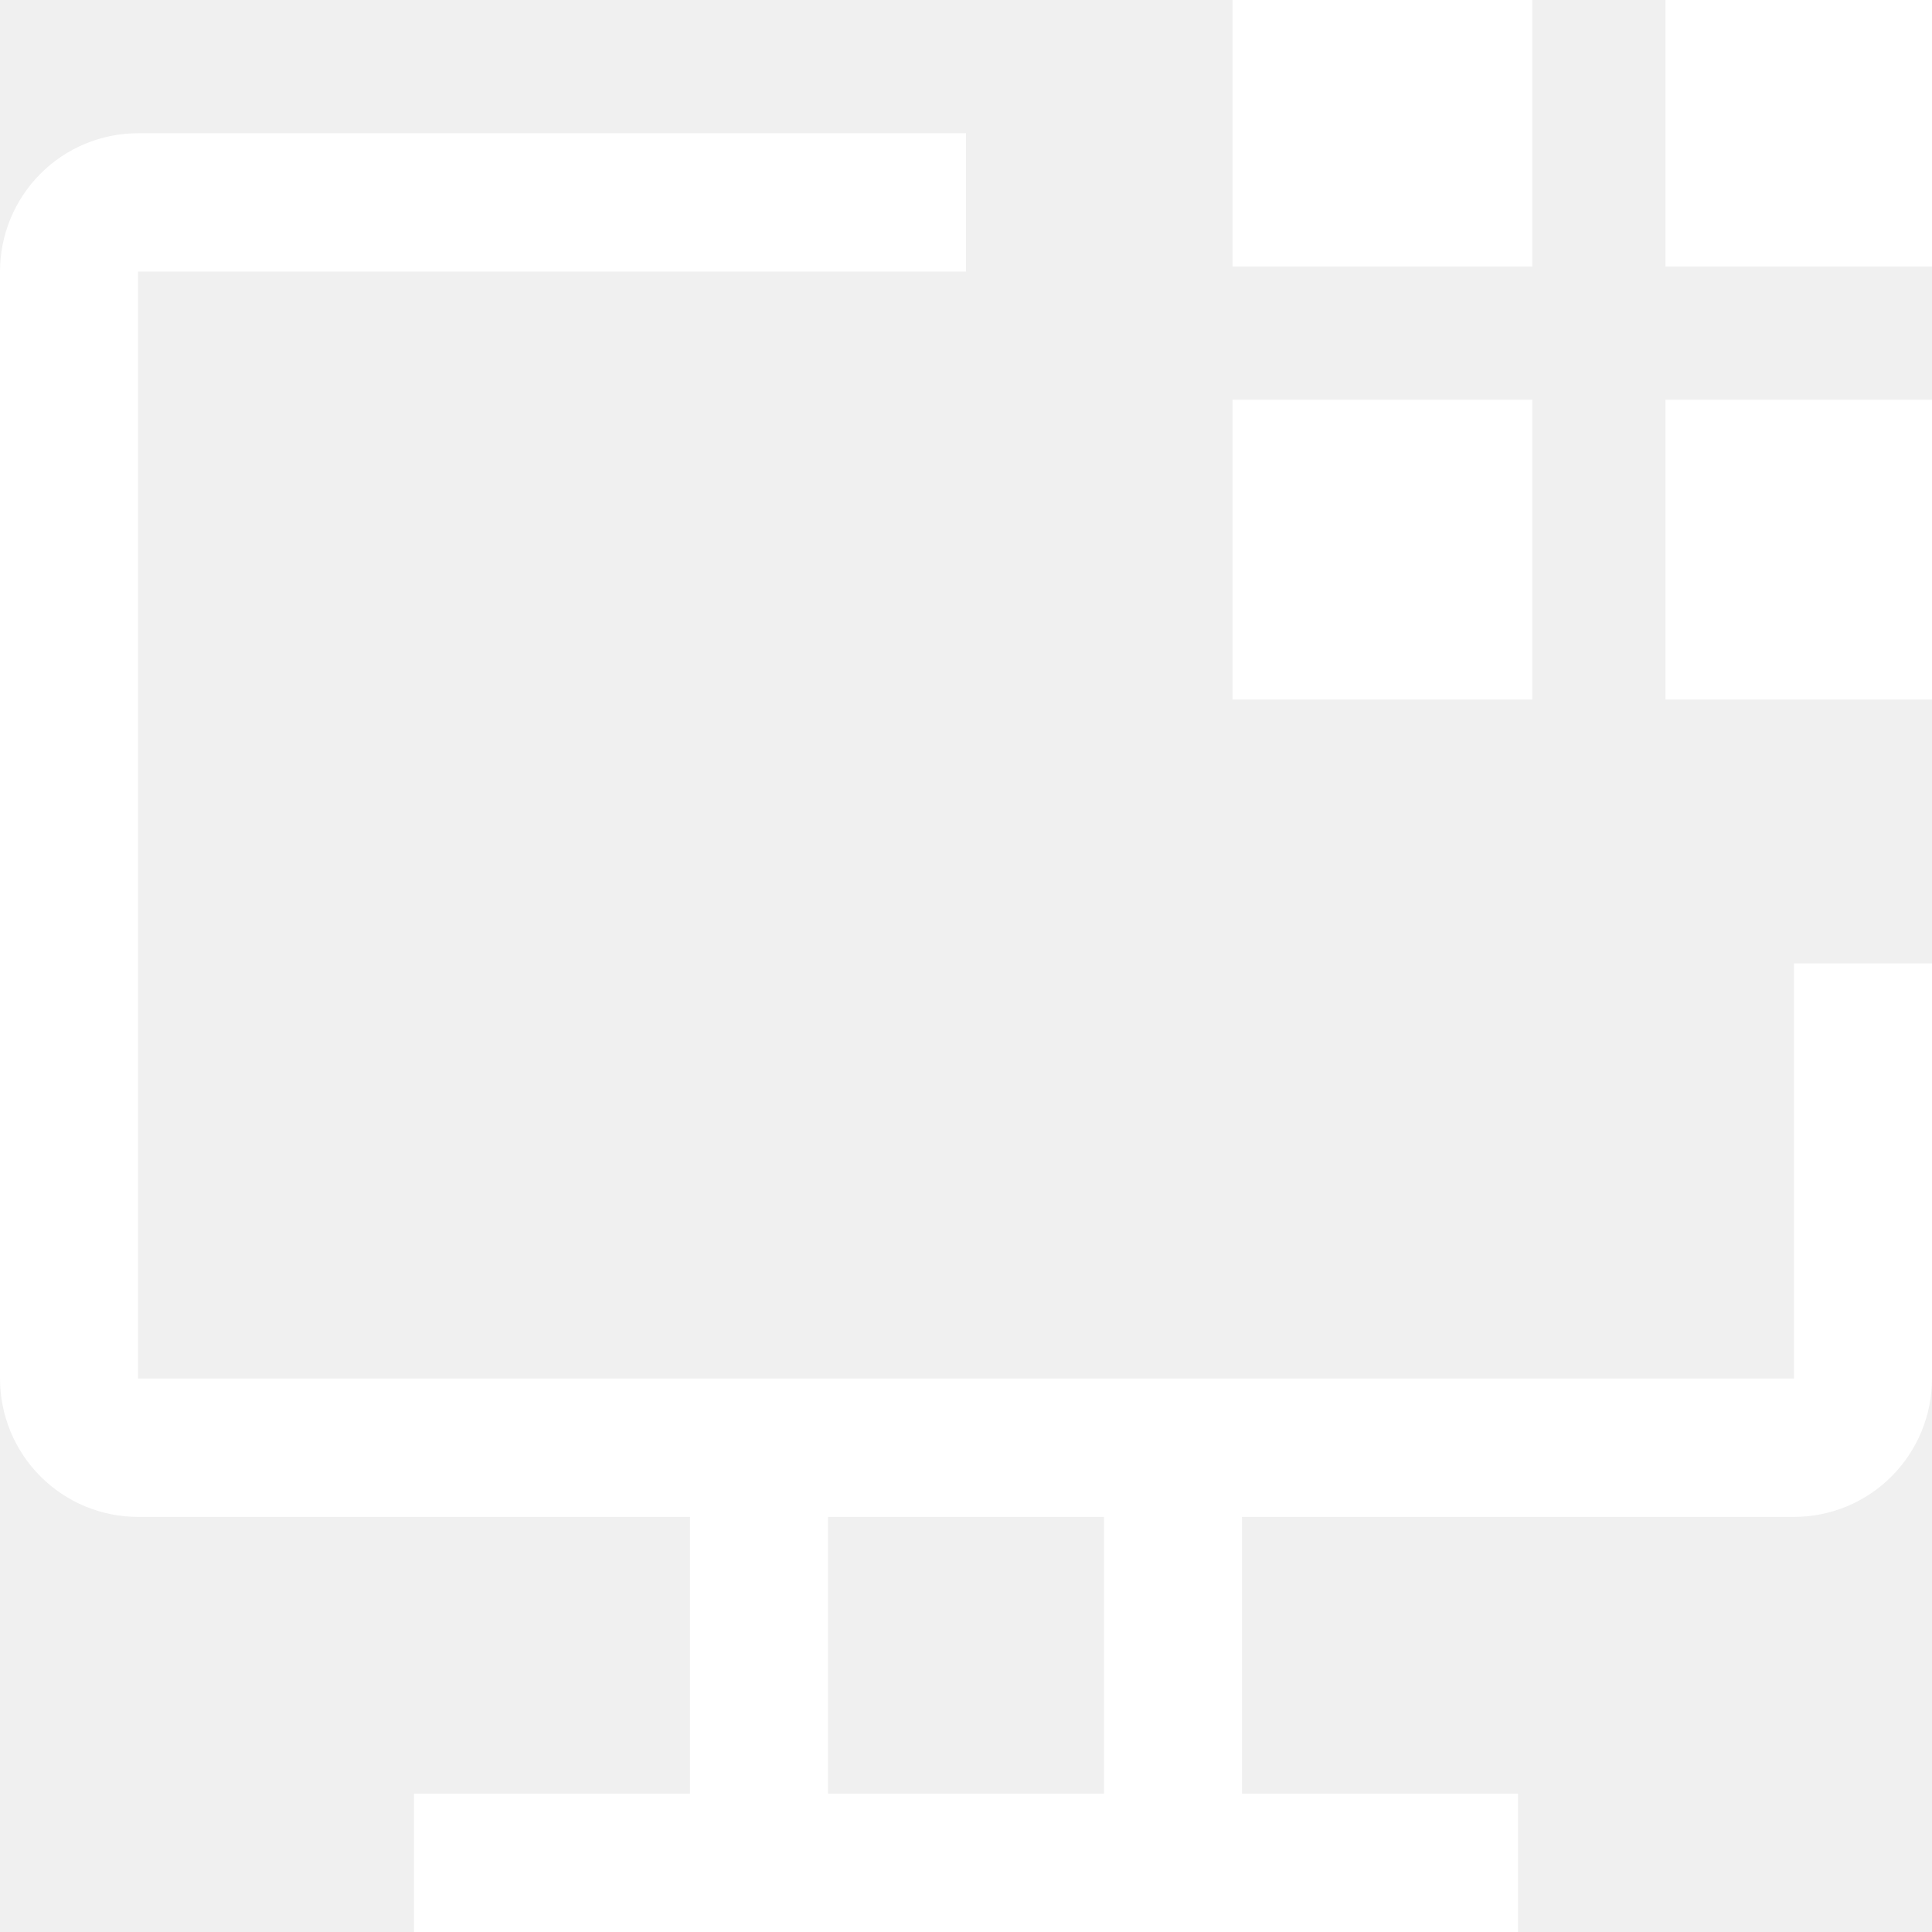
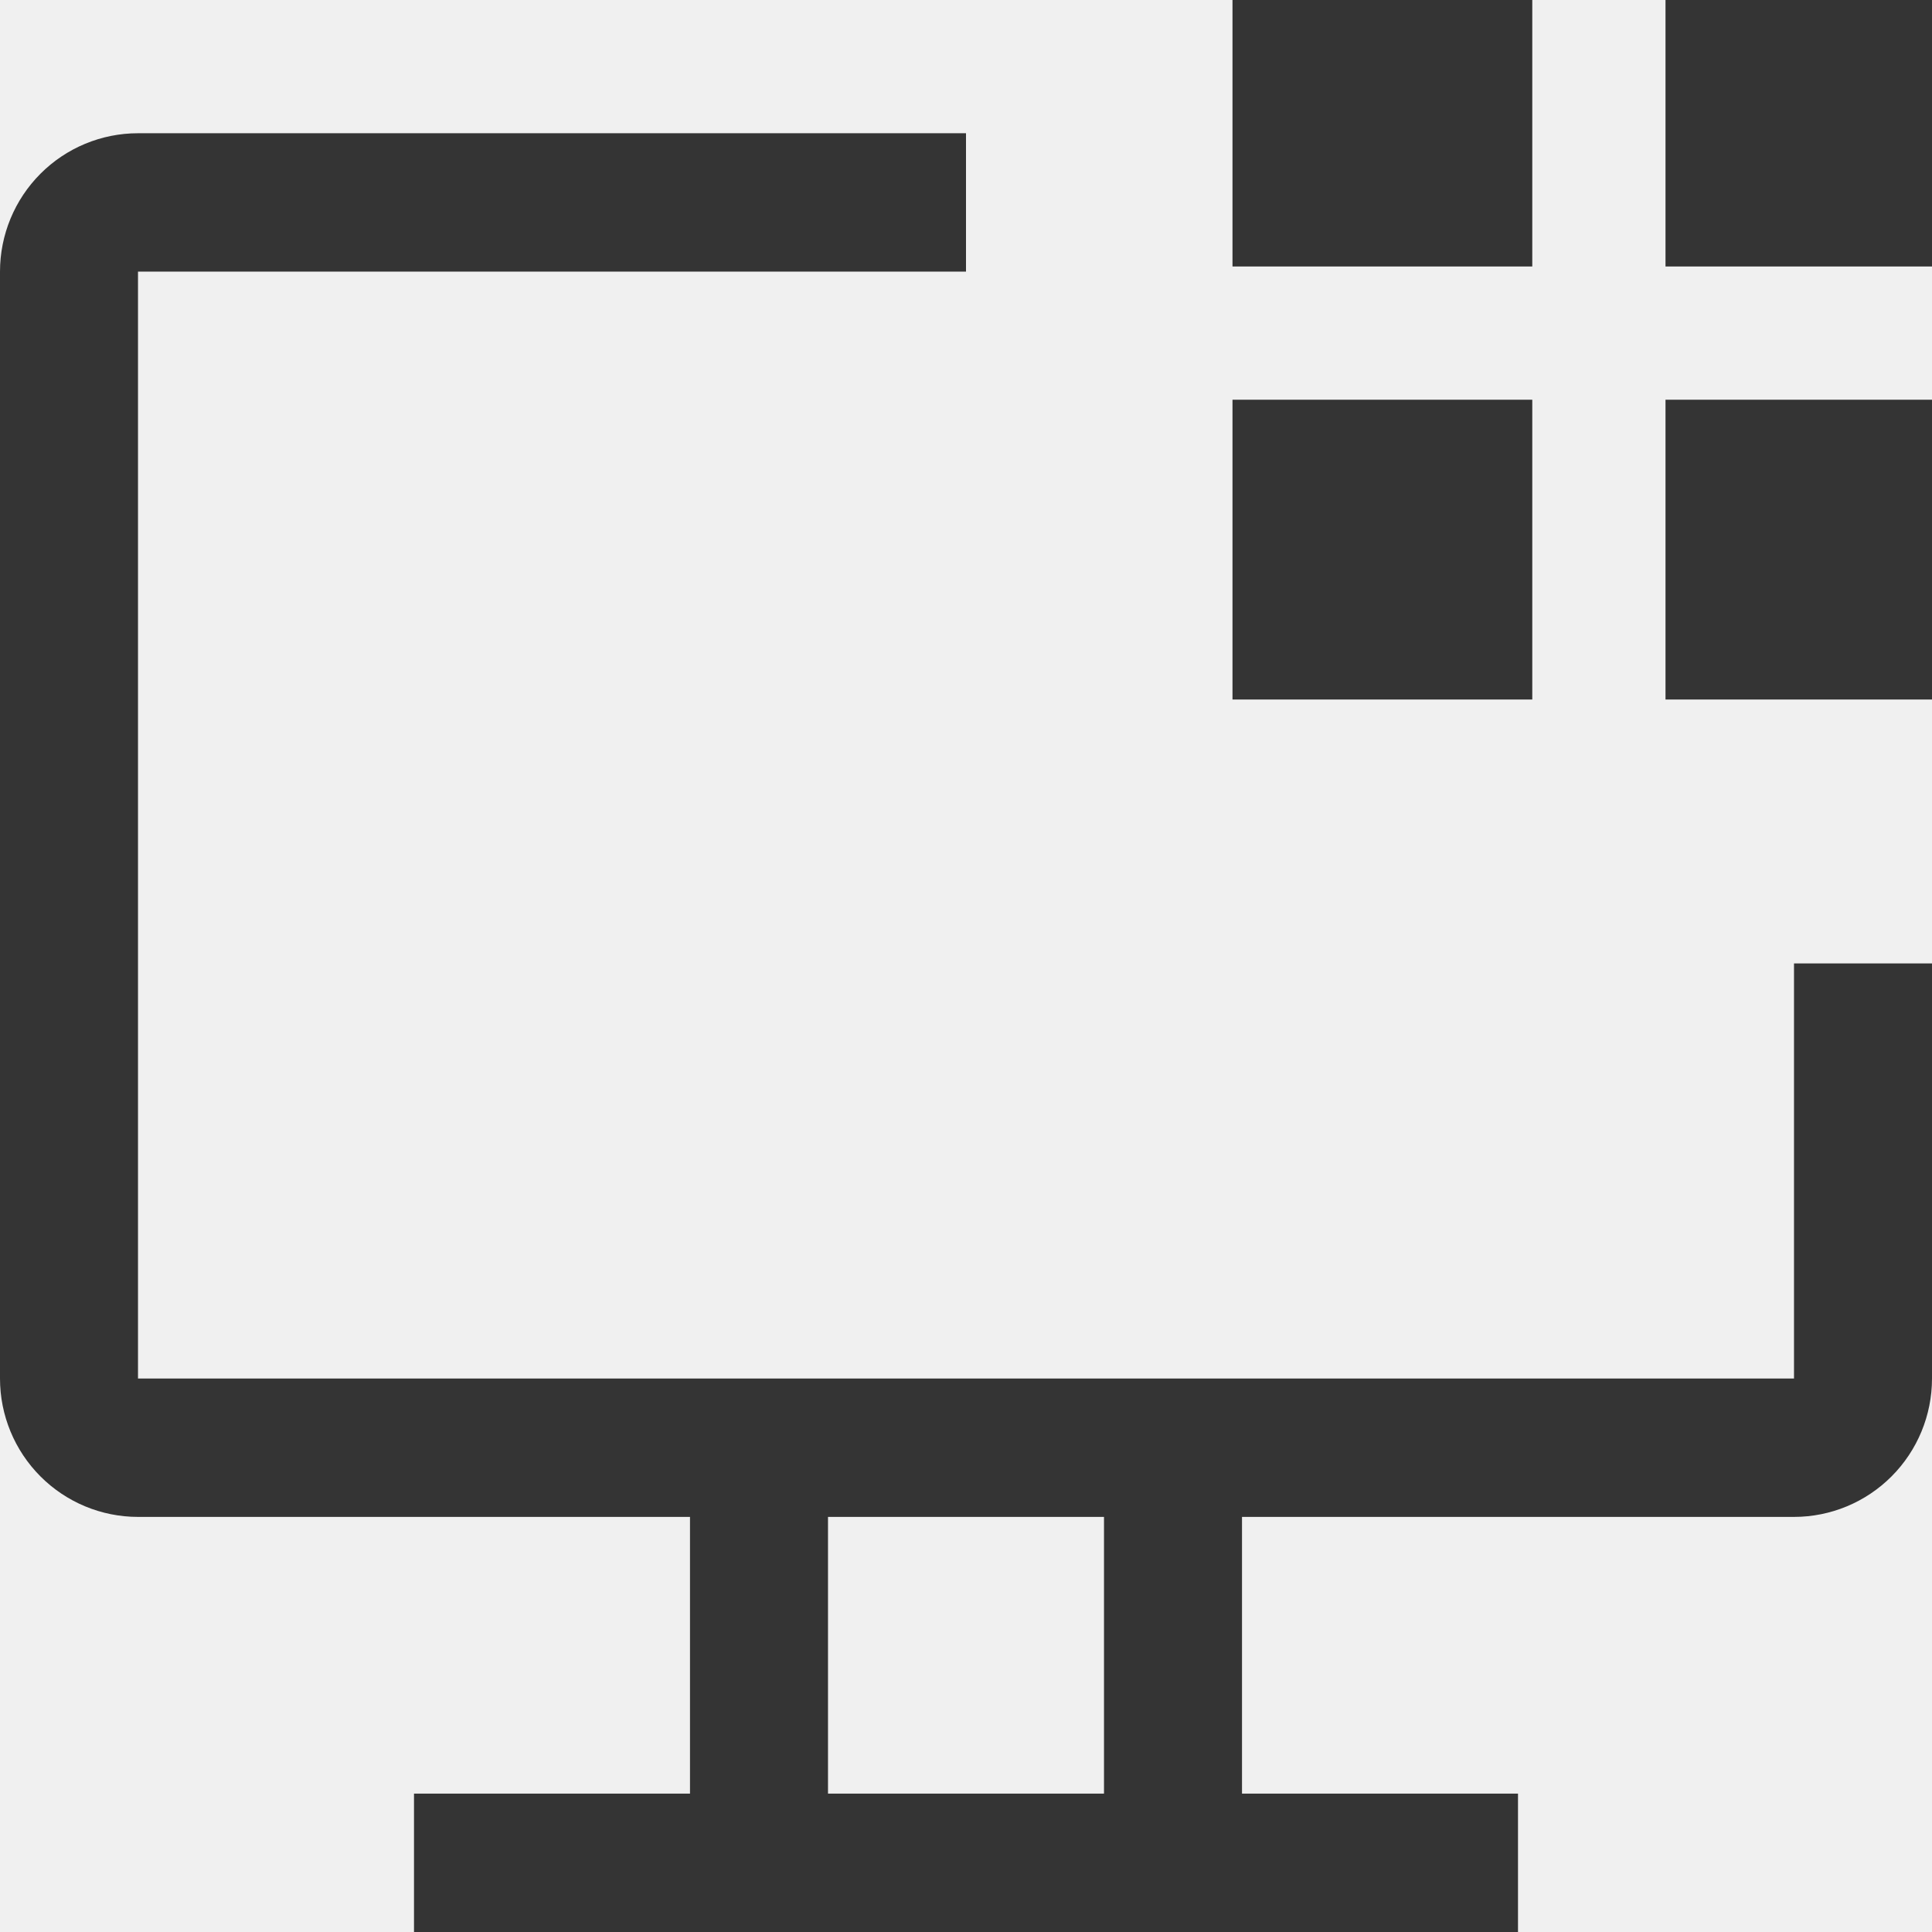
<svg xmlns="http://www.w3.org/2000/svg" width="143" height="143" viewBox="0 0 143 143" fill="none">
-   <path d="M123.275 0H143V19.724H123.275V0Z" fill="white" />
-   <path d="M123.275 29.586H143V51.776H123.275V29.586Z" fill="white" />
-   <path d="M91.225 0H113.414V19.724H91.225V0Z" fill="white" />
-   <path d="M91.225 29.586H113.414V51.776H91.225V29.586Z" fill="white" />
-   <path d="M132.786 71.311V102.035H10.214V20.104H71.5V9.862H10.214C7.505 9.862 4.907 10.941 2.992 12.862C1.076 14.783 0 17.387 0 20.104V102.035C0 104.751 1.076 107.356 2.992 109.276C4.907 111.197 7.505 112.276 10.214 112.276H51.071V132.759H30.643V143H112.357V132.759H91.929V112.276H132.786C135.495 112.276 138.093 111.197 140.008 109.276C141.924 107.356 143 104.751 143 102.035V71.311H132.786ZM81.714 132.759H61.286V112.276H81.714V132.759Z" fill="white" />
+   <path d="M123.275 0H143V19.724H123.275V0Z" fill="#343434" />
+   <path d="M123.275 29.586H143V51.776H123.275V29.586Z" fill="#343434" />
+   <path d="M91.225 0H113.414V19.724H91.225V0Z" fill="#343434" />
+   <path d="M91.225 29.586H113.414V51.776H91.225V29.586Z" fill="#343434" />
+   <path d="M132.786 71.311V102.035H10.214V20.104H71.5V9.862H10.214C7.505 9.862 4.907 10.941 2.992 12.862C1.076 14.783 0 17.387 0 20.104V102.035C0 104.751 1.076 107.356 2.992 109.276C4.907 111.197 7.505 112.276 10.214 112.276H51.071V132.759H30.643V143H112.357V132.759H91.929V112.276H132.786C135.495 112.276 138.093 111.197 140.008 109.276C141.924 107.356 143 104.751 143 102.035V71.311H132.786ZM81.714 132.759H61.286V112.276H81.714V132.759Z" fill="#343434" />
</svg>
